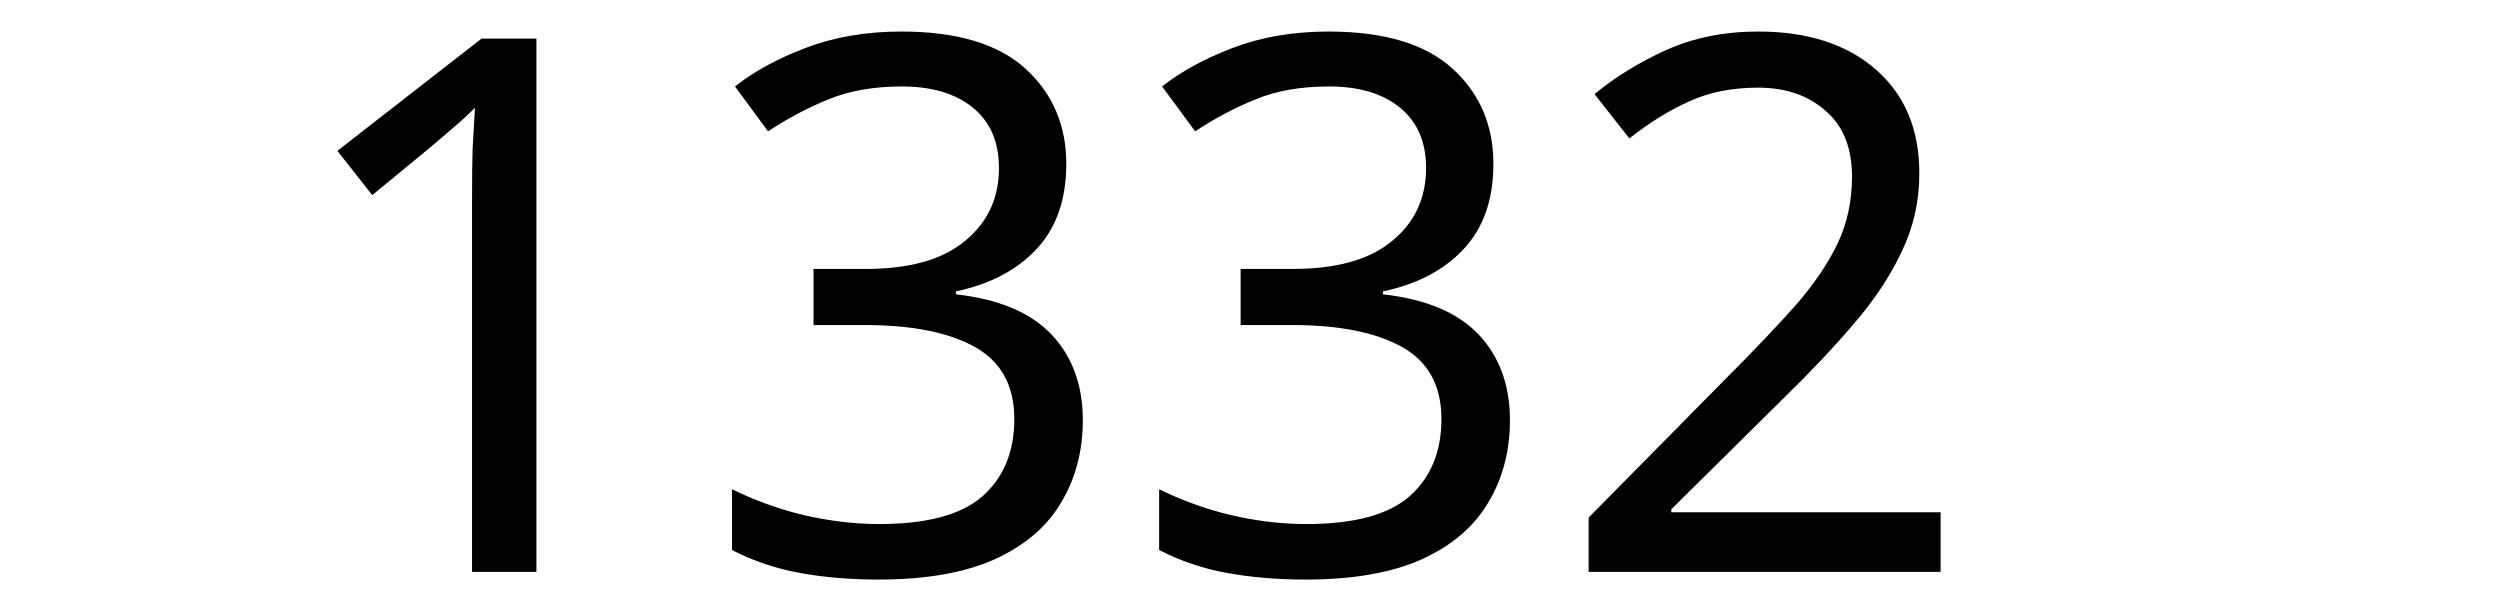
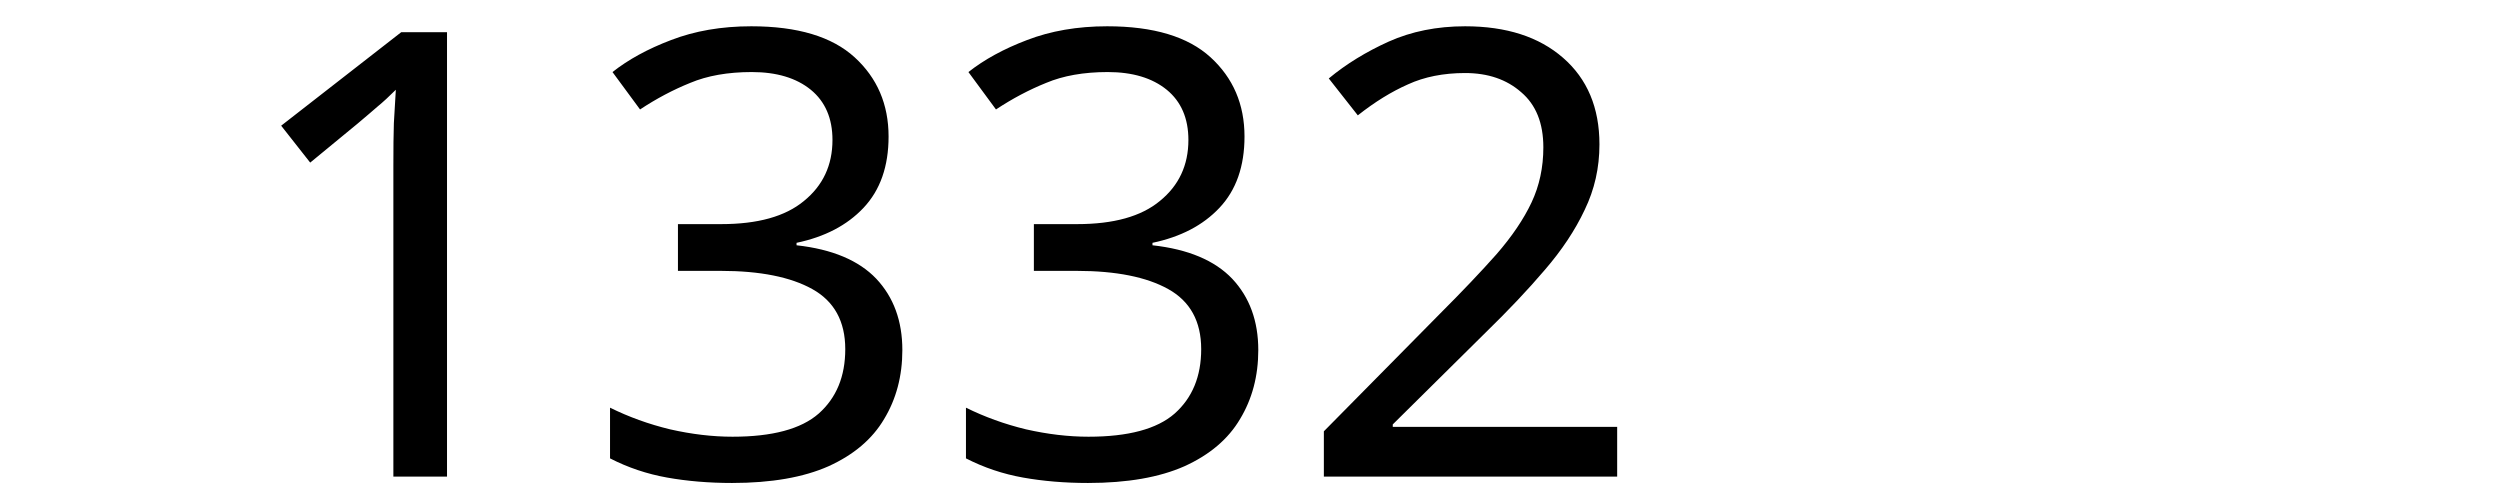
- <svg xmlns="http://www.w3.org/2000/svg" width="250" height="60" viewBox="0 0 66.146 15.875" version="1.1" id="svg8">
+ <svg xmlns="http://www.w3.org/2000/svg" width="300" height="60" viewBox="0 0 79.375 15.875" version="1.1" id="svg8">
  <defs id="defs2" />
  <g id="layer1" transform="translate(-83.05731,-130.9702)">
    <text xml:space="preserve" style="font-style:normal;font-weight:normal;font-size:10.583px;line-height:1.25;font-family:sans-serif;letter-spacing:0px;word-spacing:0px;fill:#000000;fill-opacity:1;stroke:none;stroke-width:0.265" x="90.233" y="146.099" id="text12">
      <tspan id="tspan10" x="90.233" y="146.099" style="font-size:19.756px;stroke-width:0.265">1332</tspan>
    </text>
  </g>
</svg>
